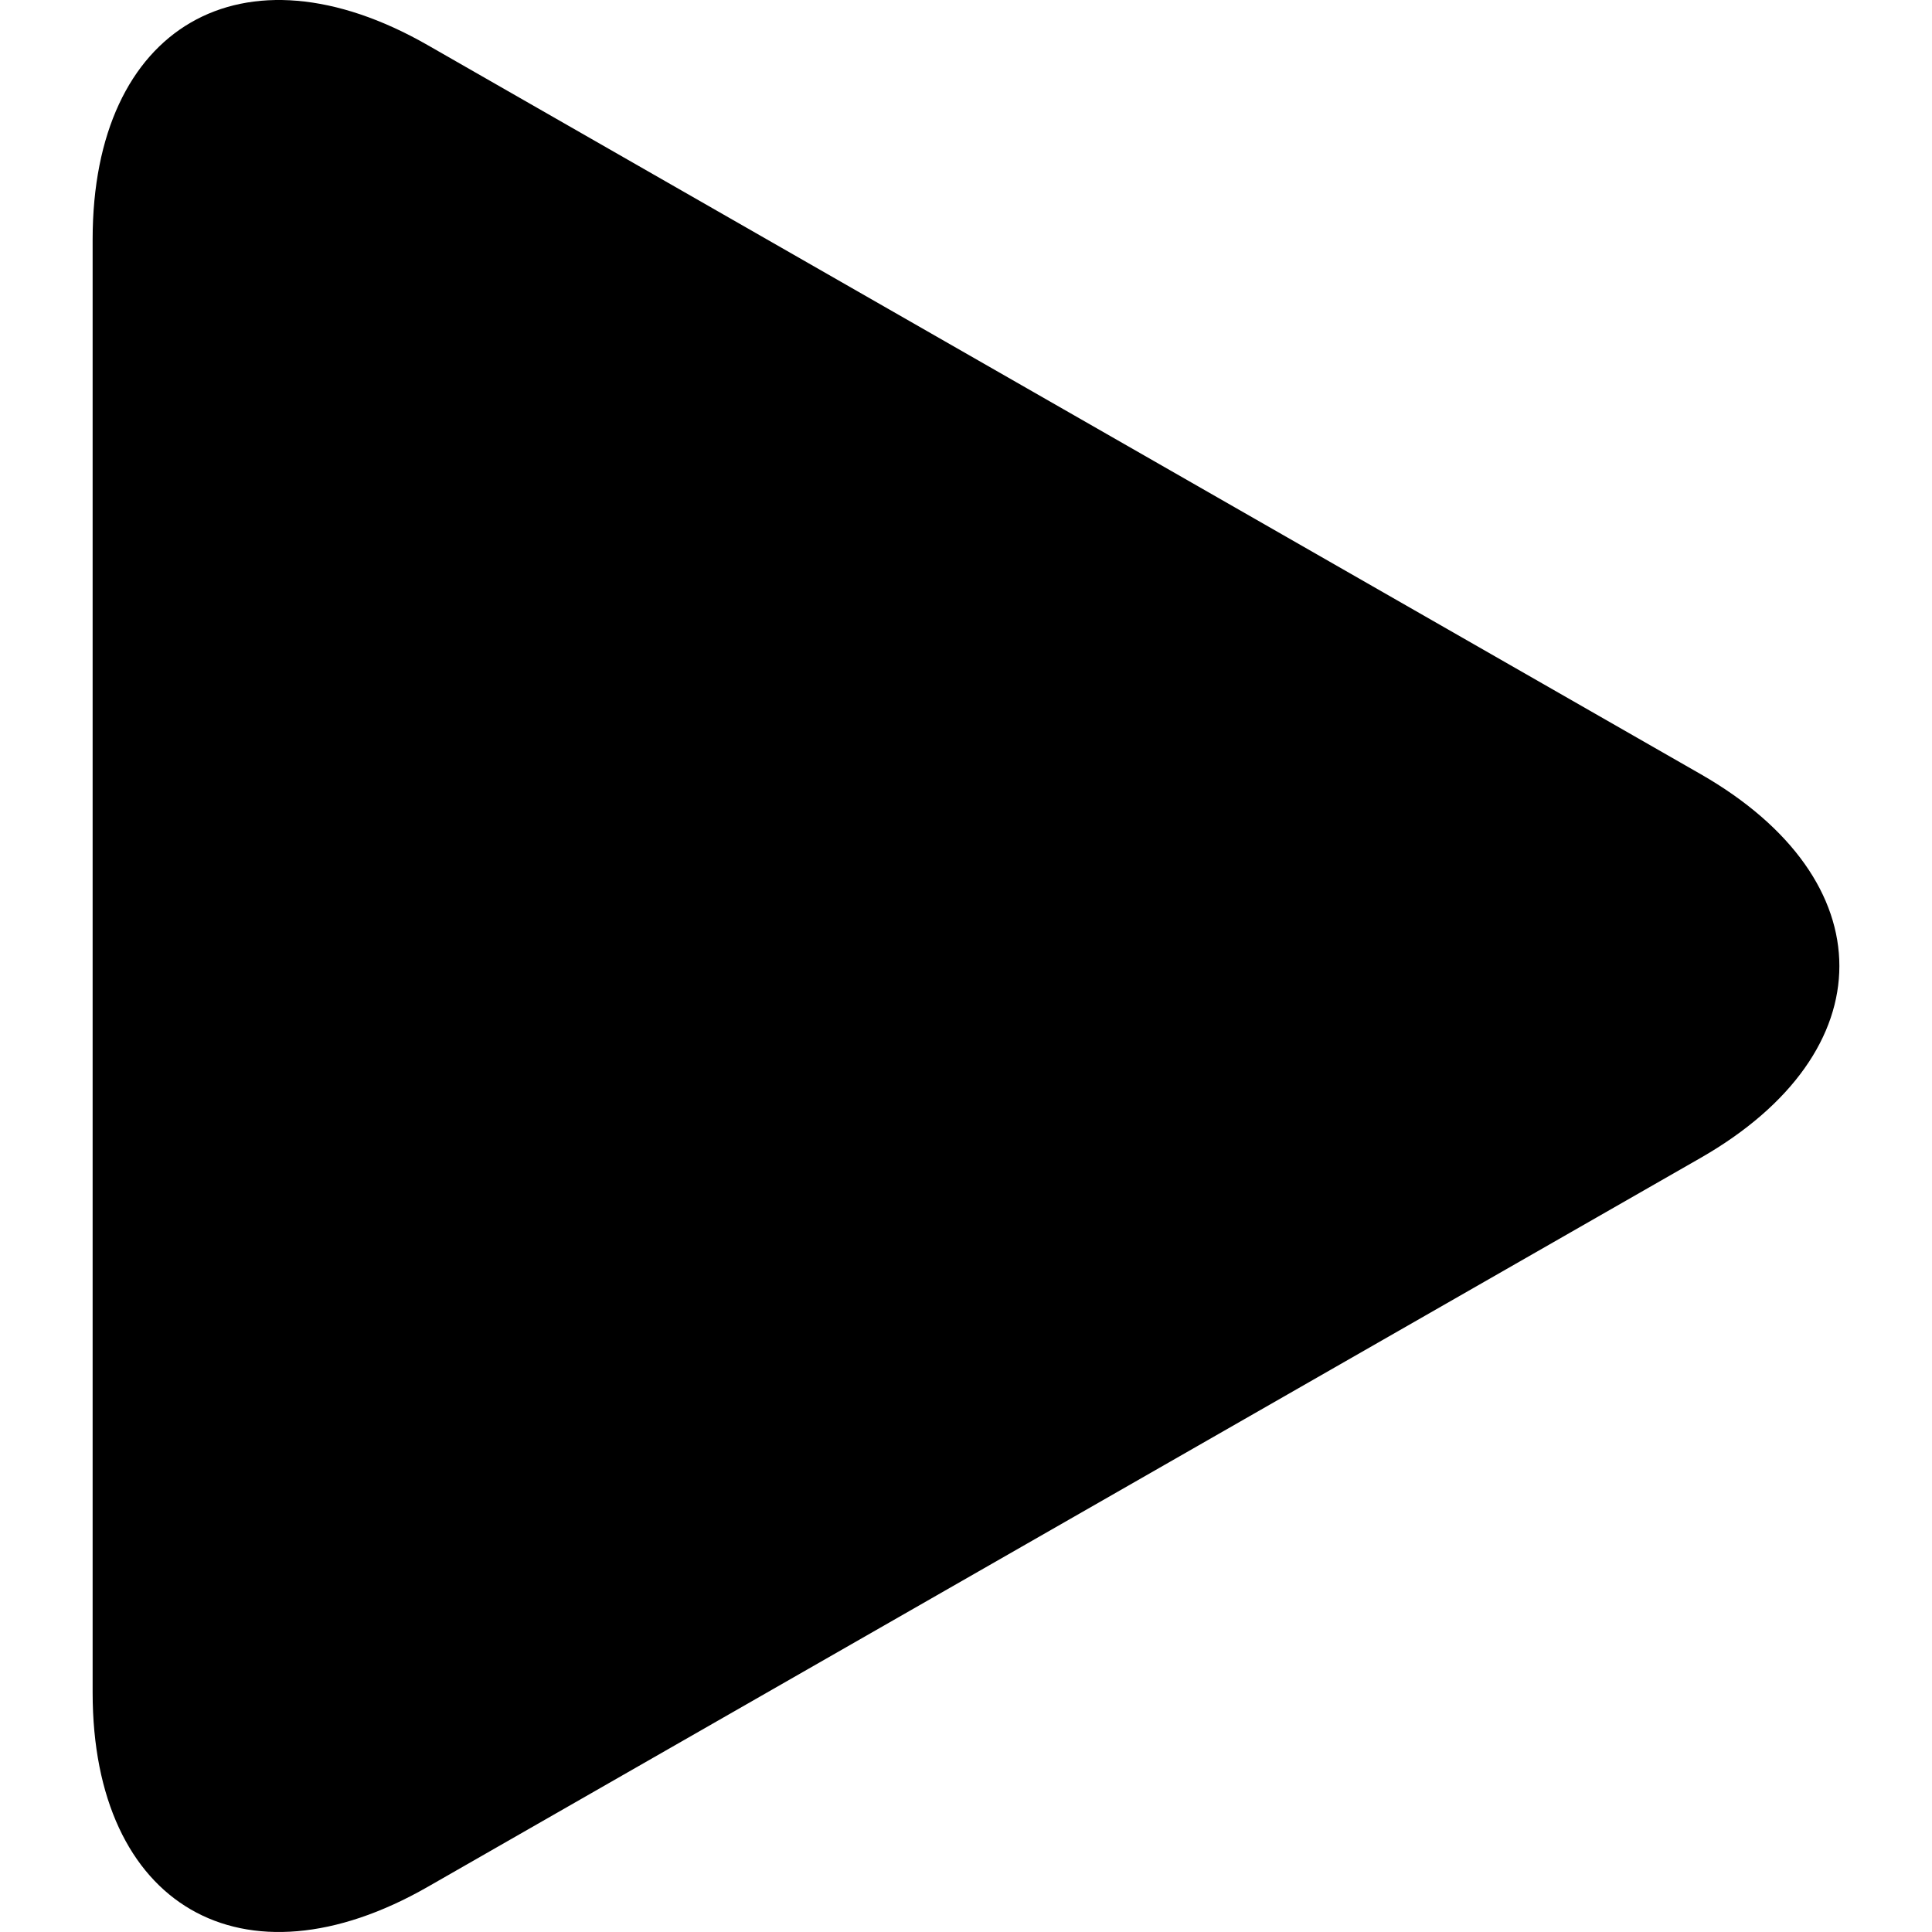
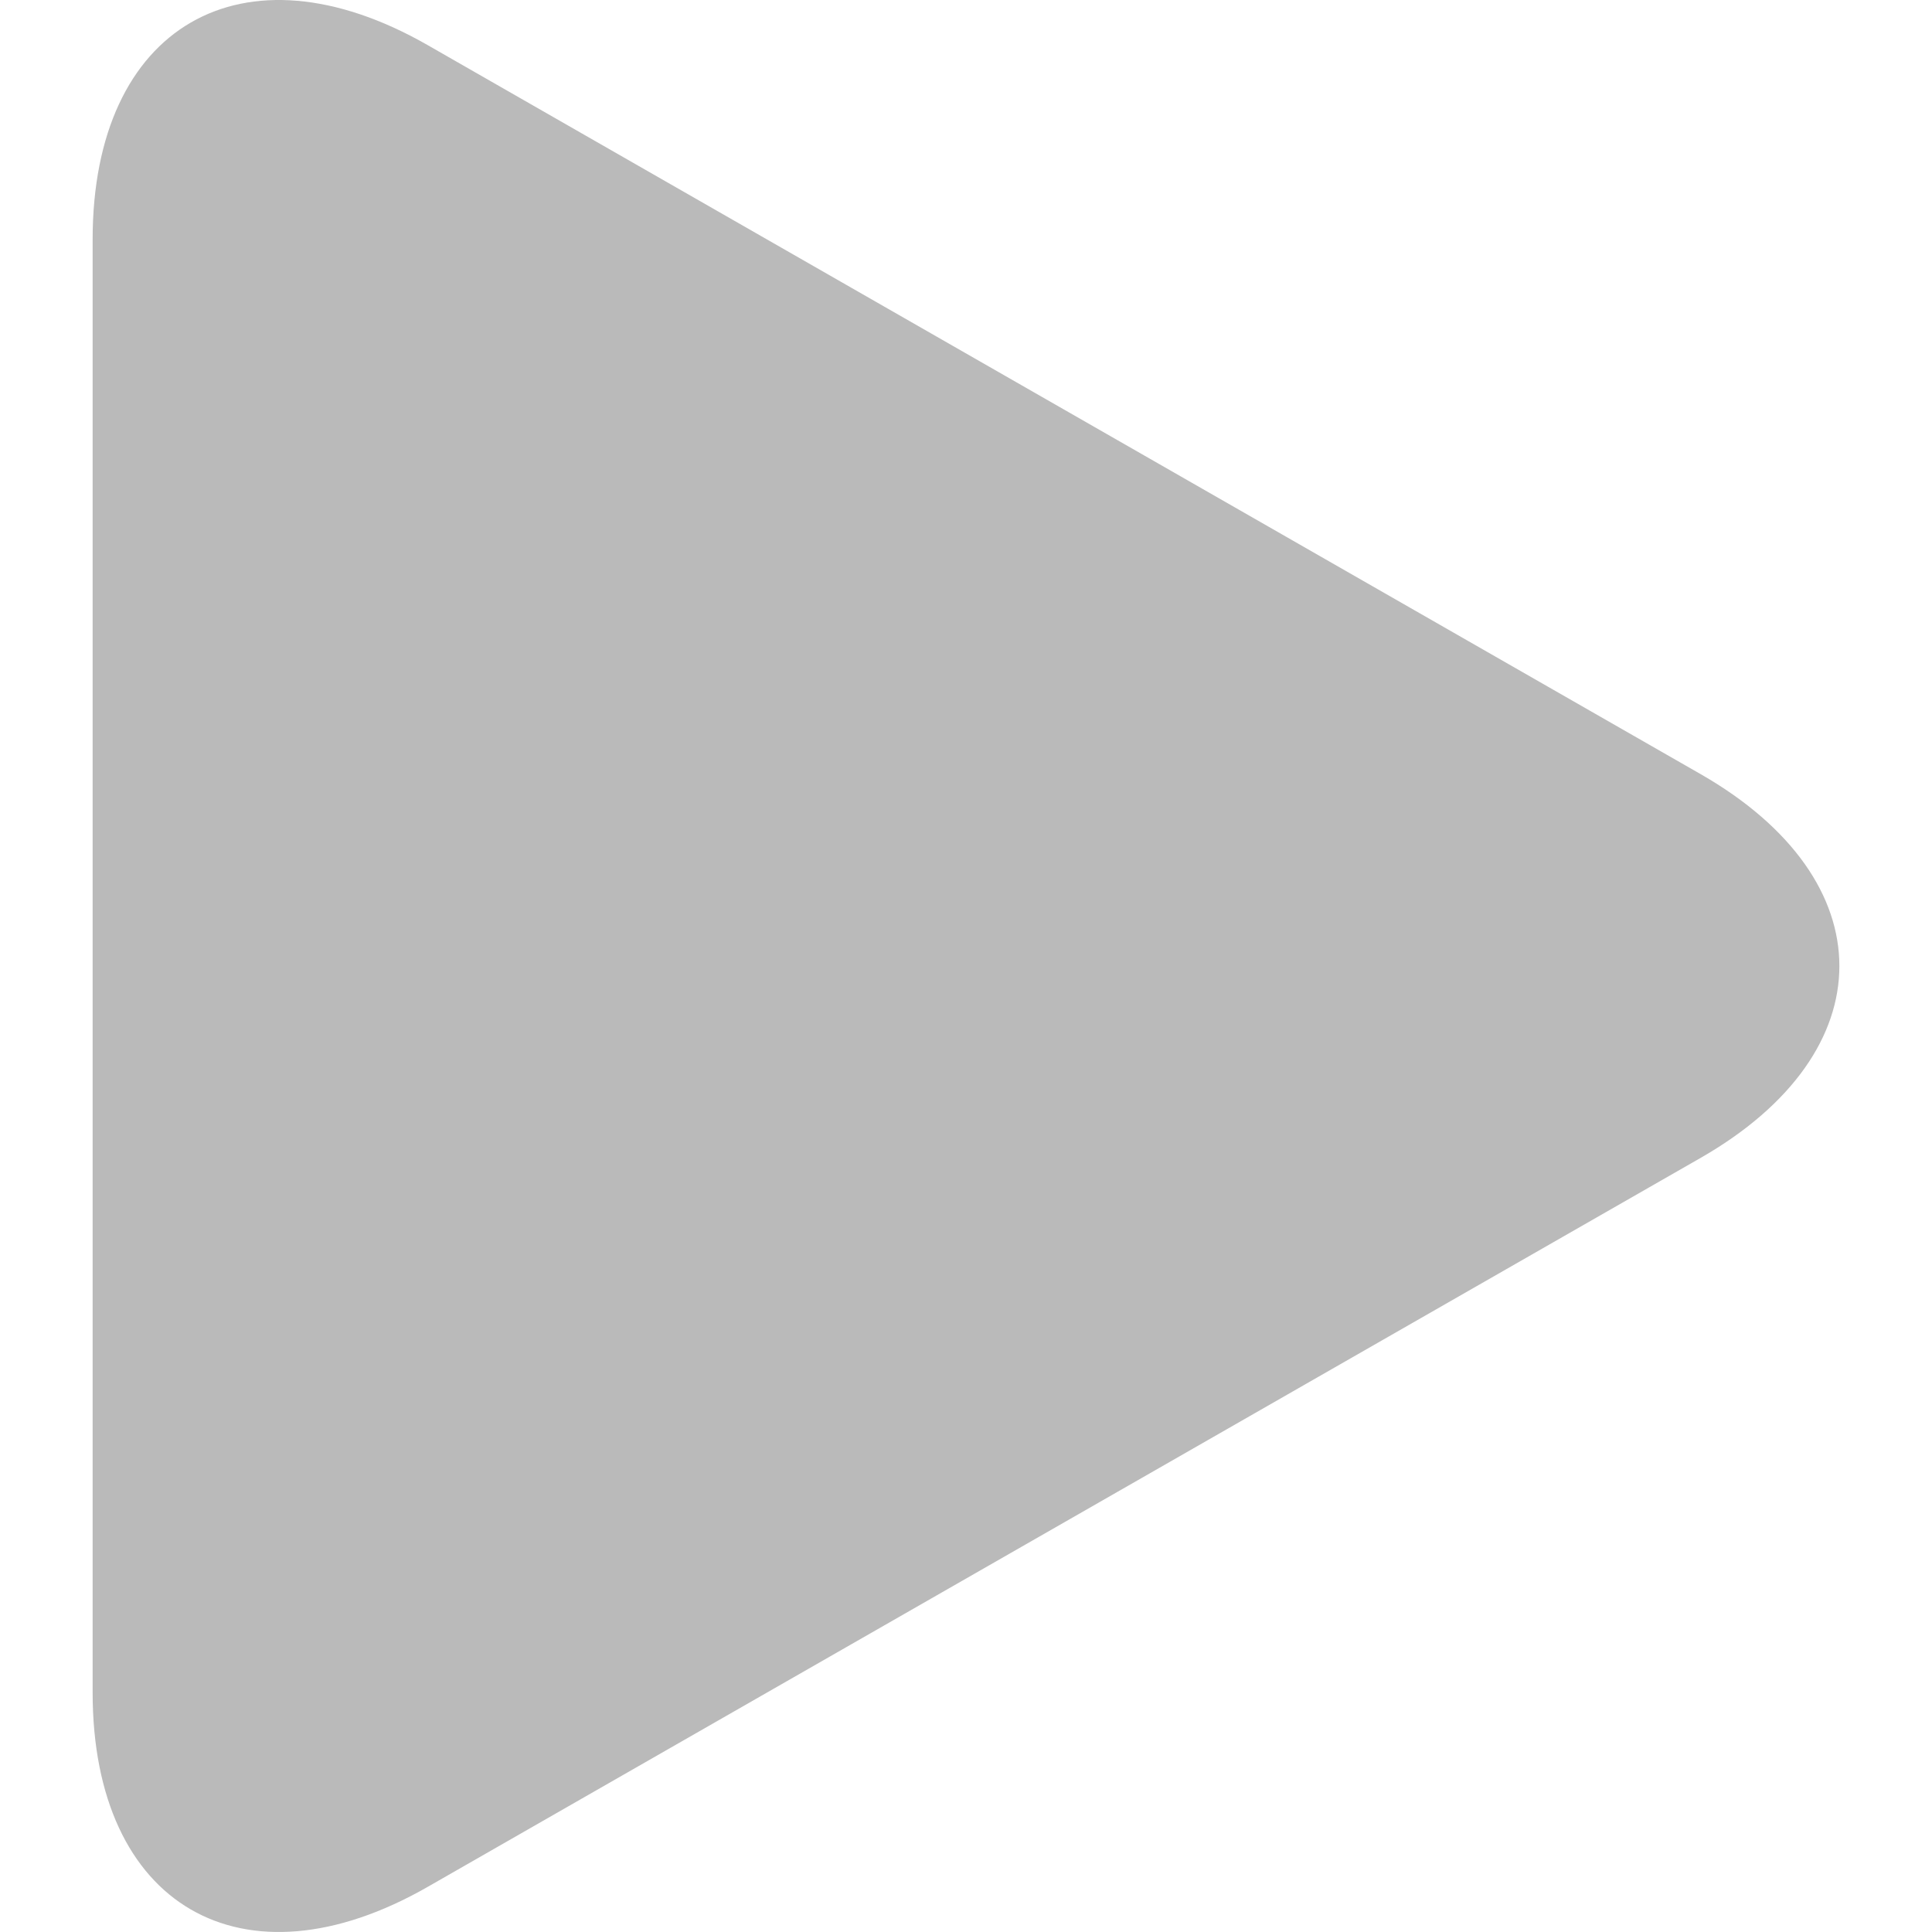
- <svg xmlns="http://www.w3.org/2000/svg" version="1.1" id="Capa_1" x="0px" y="0px" width="552.611px" height="552.611px" viewBox="0 0 552.611 552.611" style="enable-background:new 0 0 552.611 552.611;" xml:space="preserve">
+ <svg xmlns="http://www.w3.org/2000/svg" version="1.1" width="512" height="512" x="0" y="0" viewBox="0 0 552.611 552.611" style="enable-background:new 0 0 512 512" xml:space="preserve" class="">
  <g>
    <g>
-       <path d="M486.413,221.412L122.347,12.916c-52.938-30.318-95.852-5.44-95.852,55.563v415.652c0,61.004,42.914,85.882,95.852,55.563    l364.066-208.49C539.351,300.887,539.351,251.731,486.413,221.412z" />
+       <g>
+         <path d="M486.413,221.412L122.347,12.916c-52.938-30.318-95.852-5.44-95.852,55.563v415.652c0,61.004,42.914,85.882,95.852,55.563    l364.066-208.49C539.351,300.887,539.351,251.731,486.413,221.412z" fill="#bababa" data-original="#000000" style="" class="" />
+       </g>
    </g>
  </g>
-   <g>
- </g>
-   <g>
- </g>
-   <g>
- </g>
-   <g>
- </g>
-   <g>
- </g>
-   <g>
- </g>
-   <g>
- </g>
-   <g>
- </g>
-   <g>
- </g>
-   <g>
- </g>
-   <g>
- </g>
-   <g>
- </g>
-   <g>
- </g>
-   <g>
- </g>
-   <g>
- </g>
</svg>
